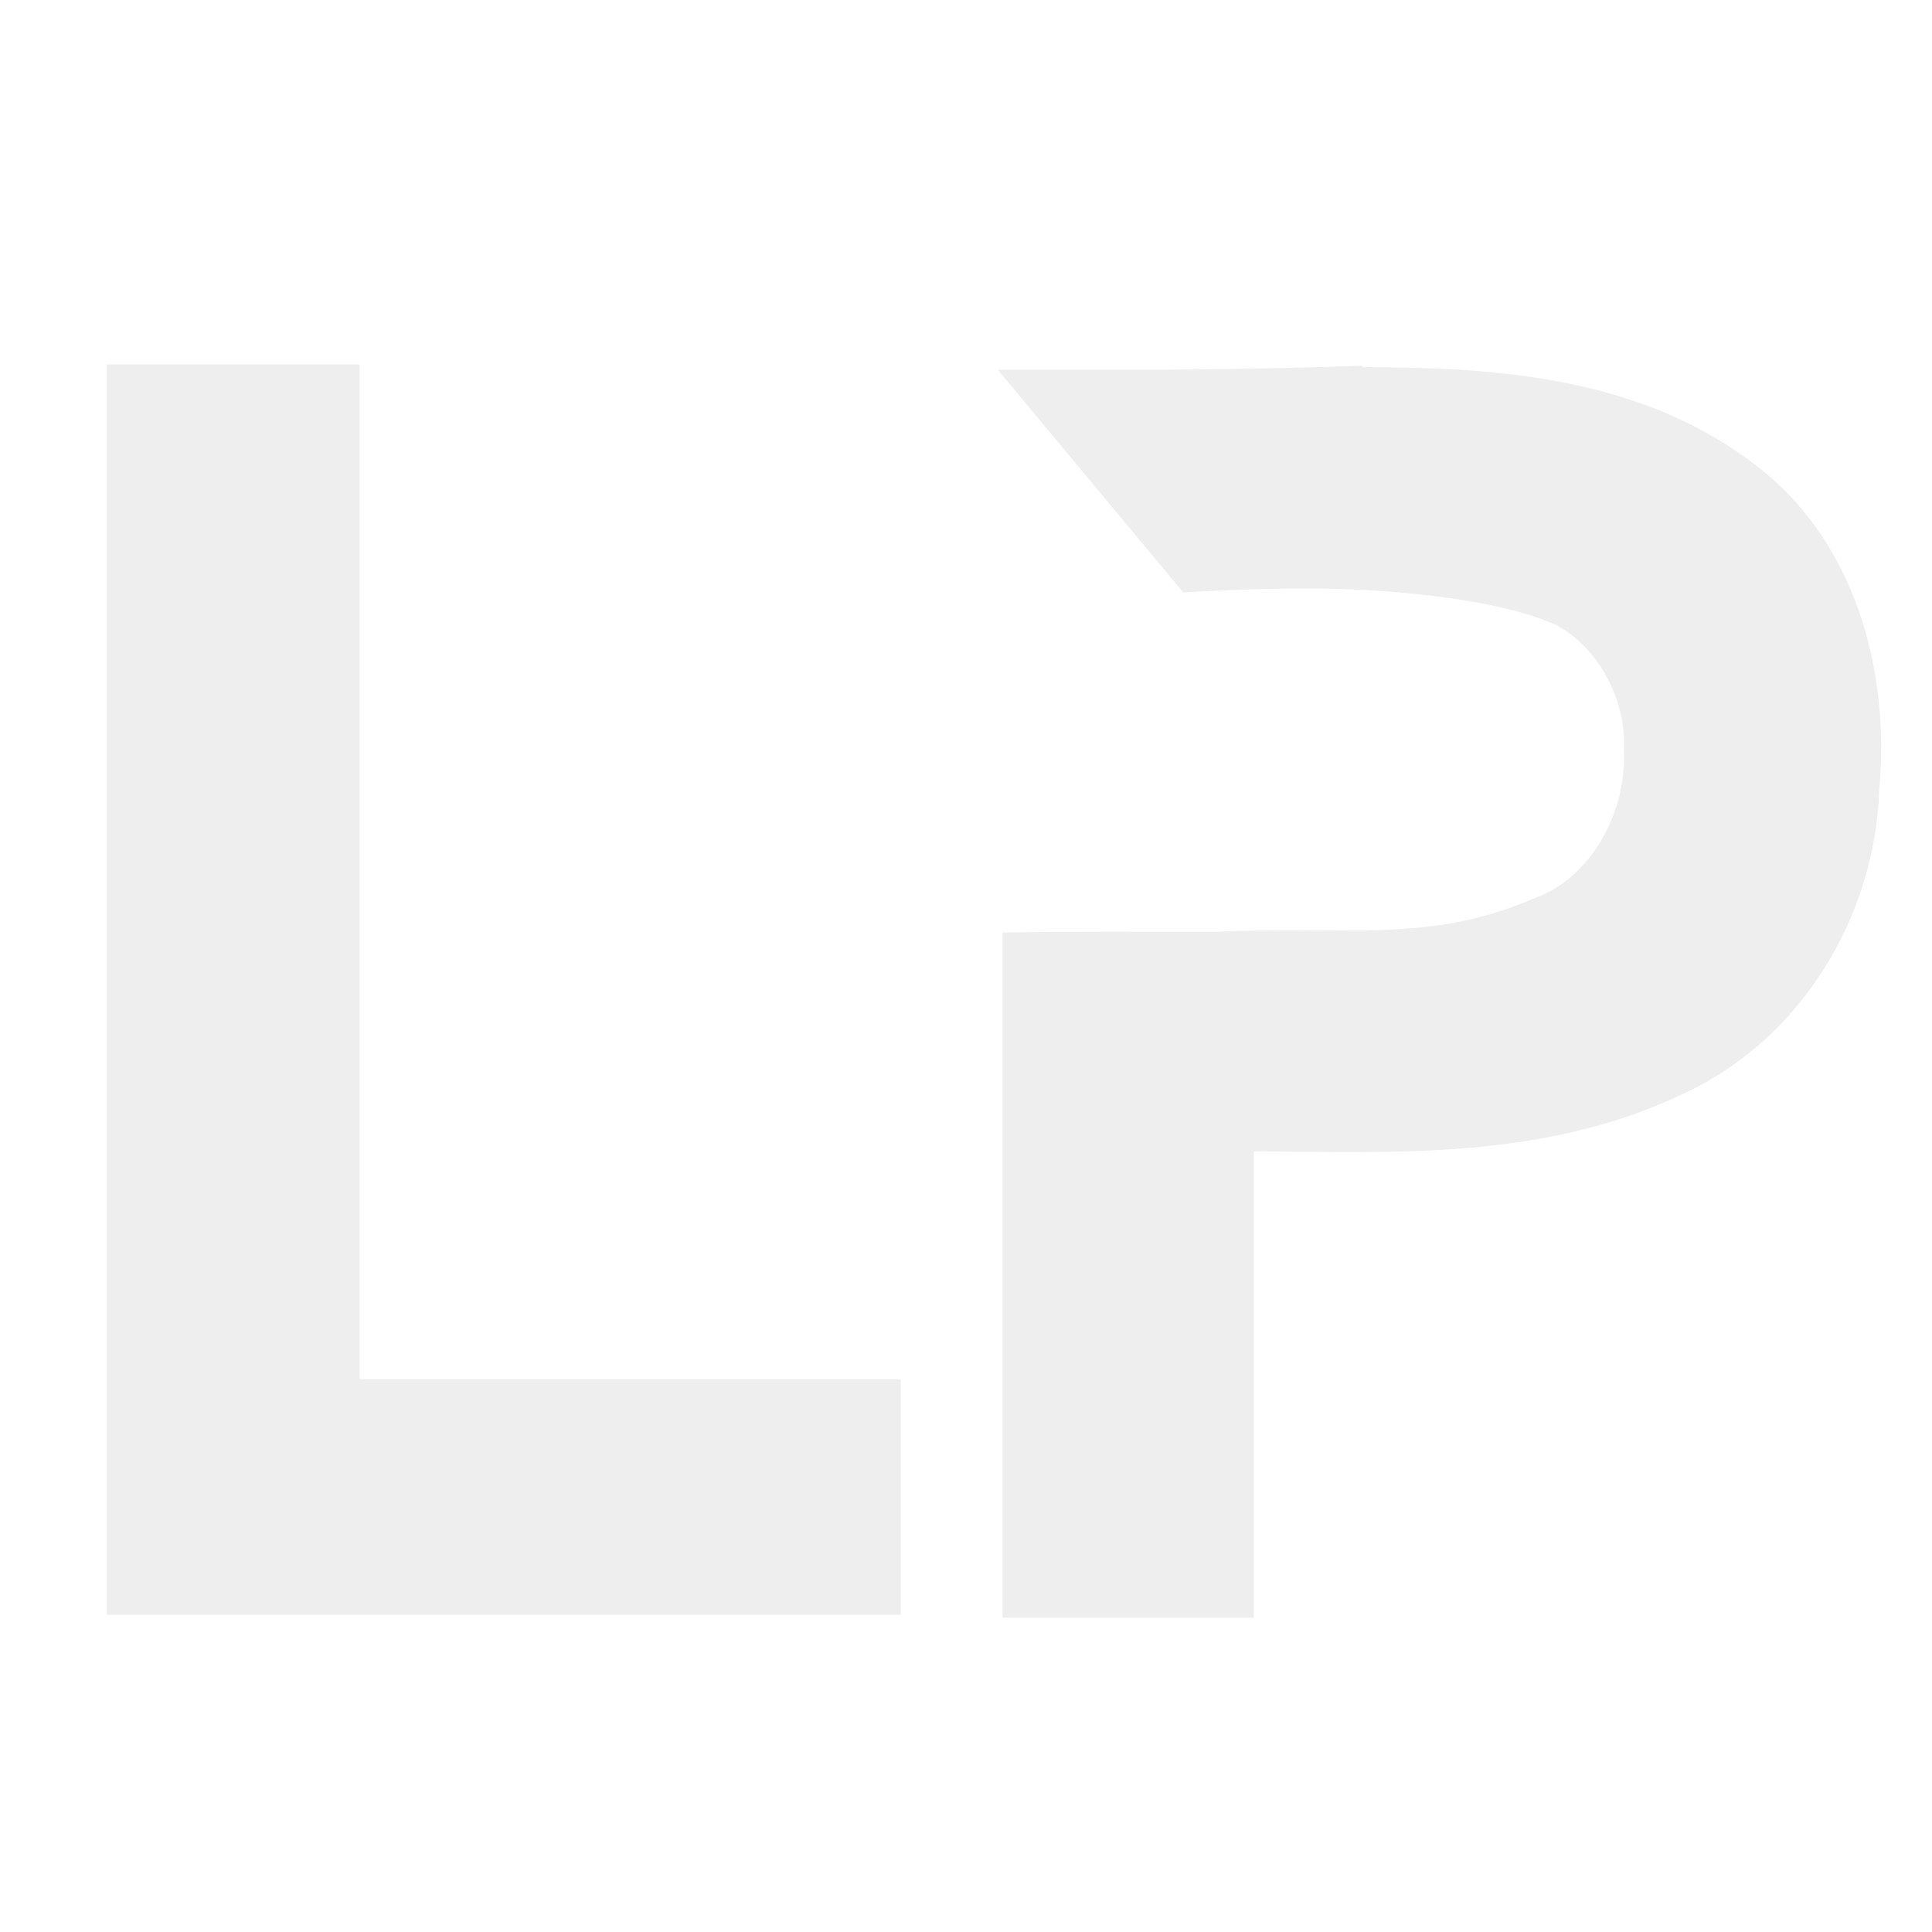
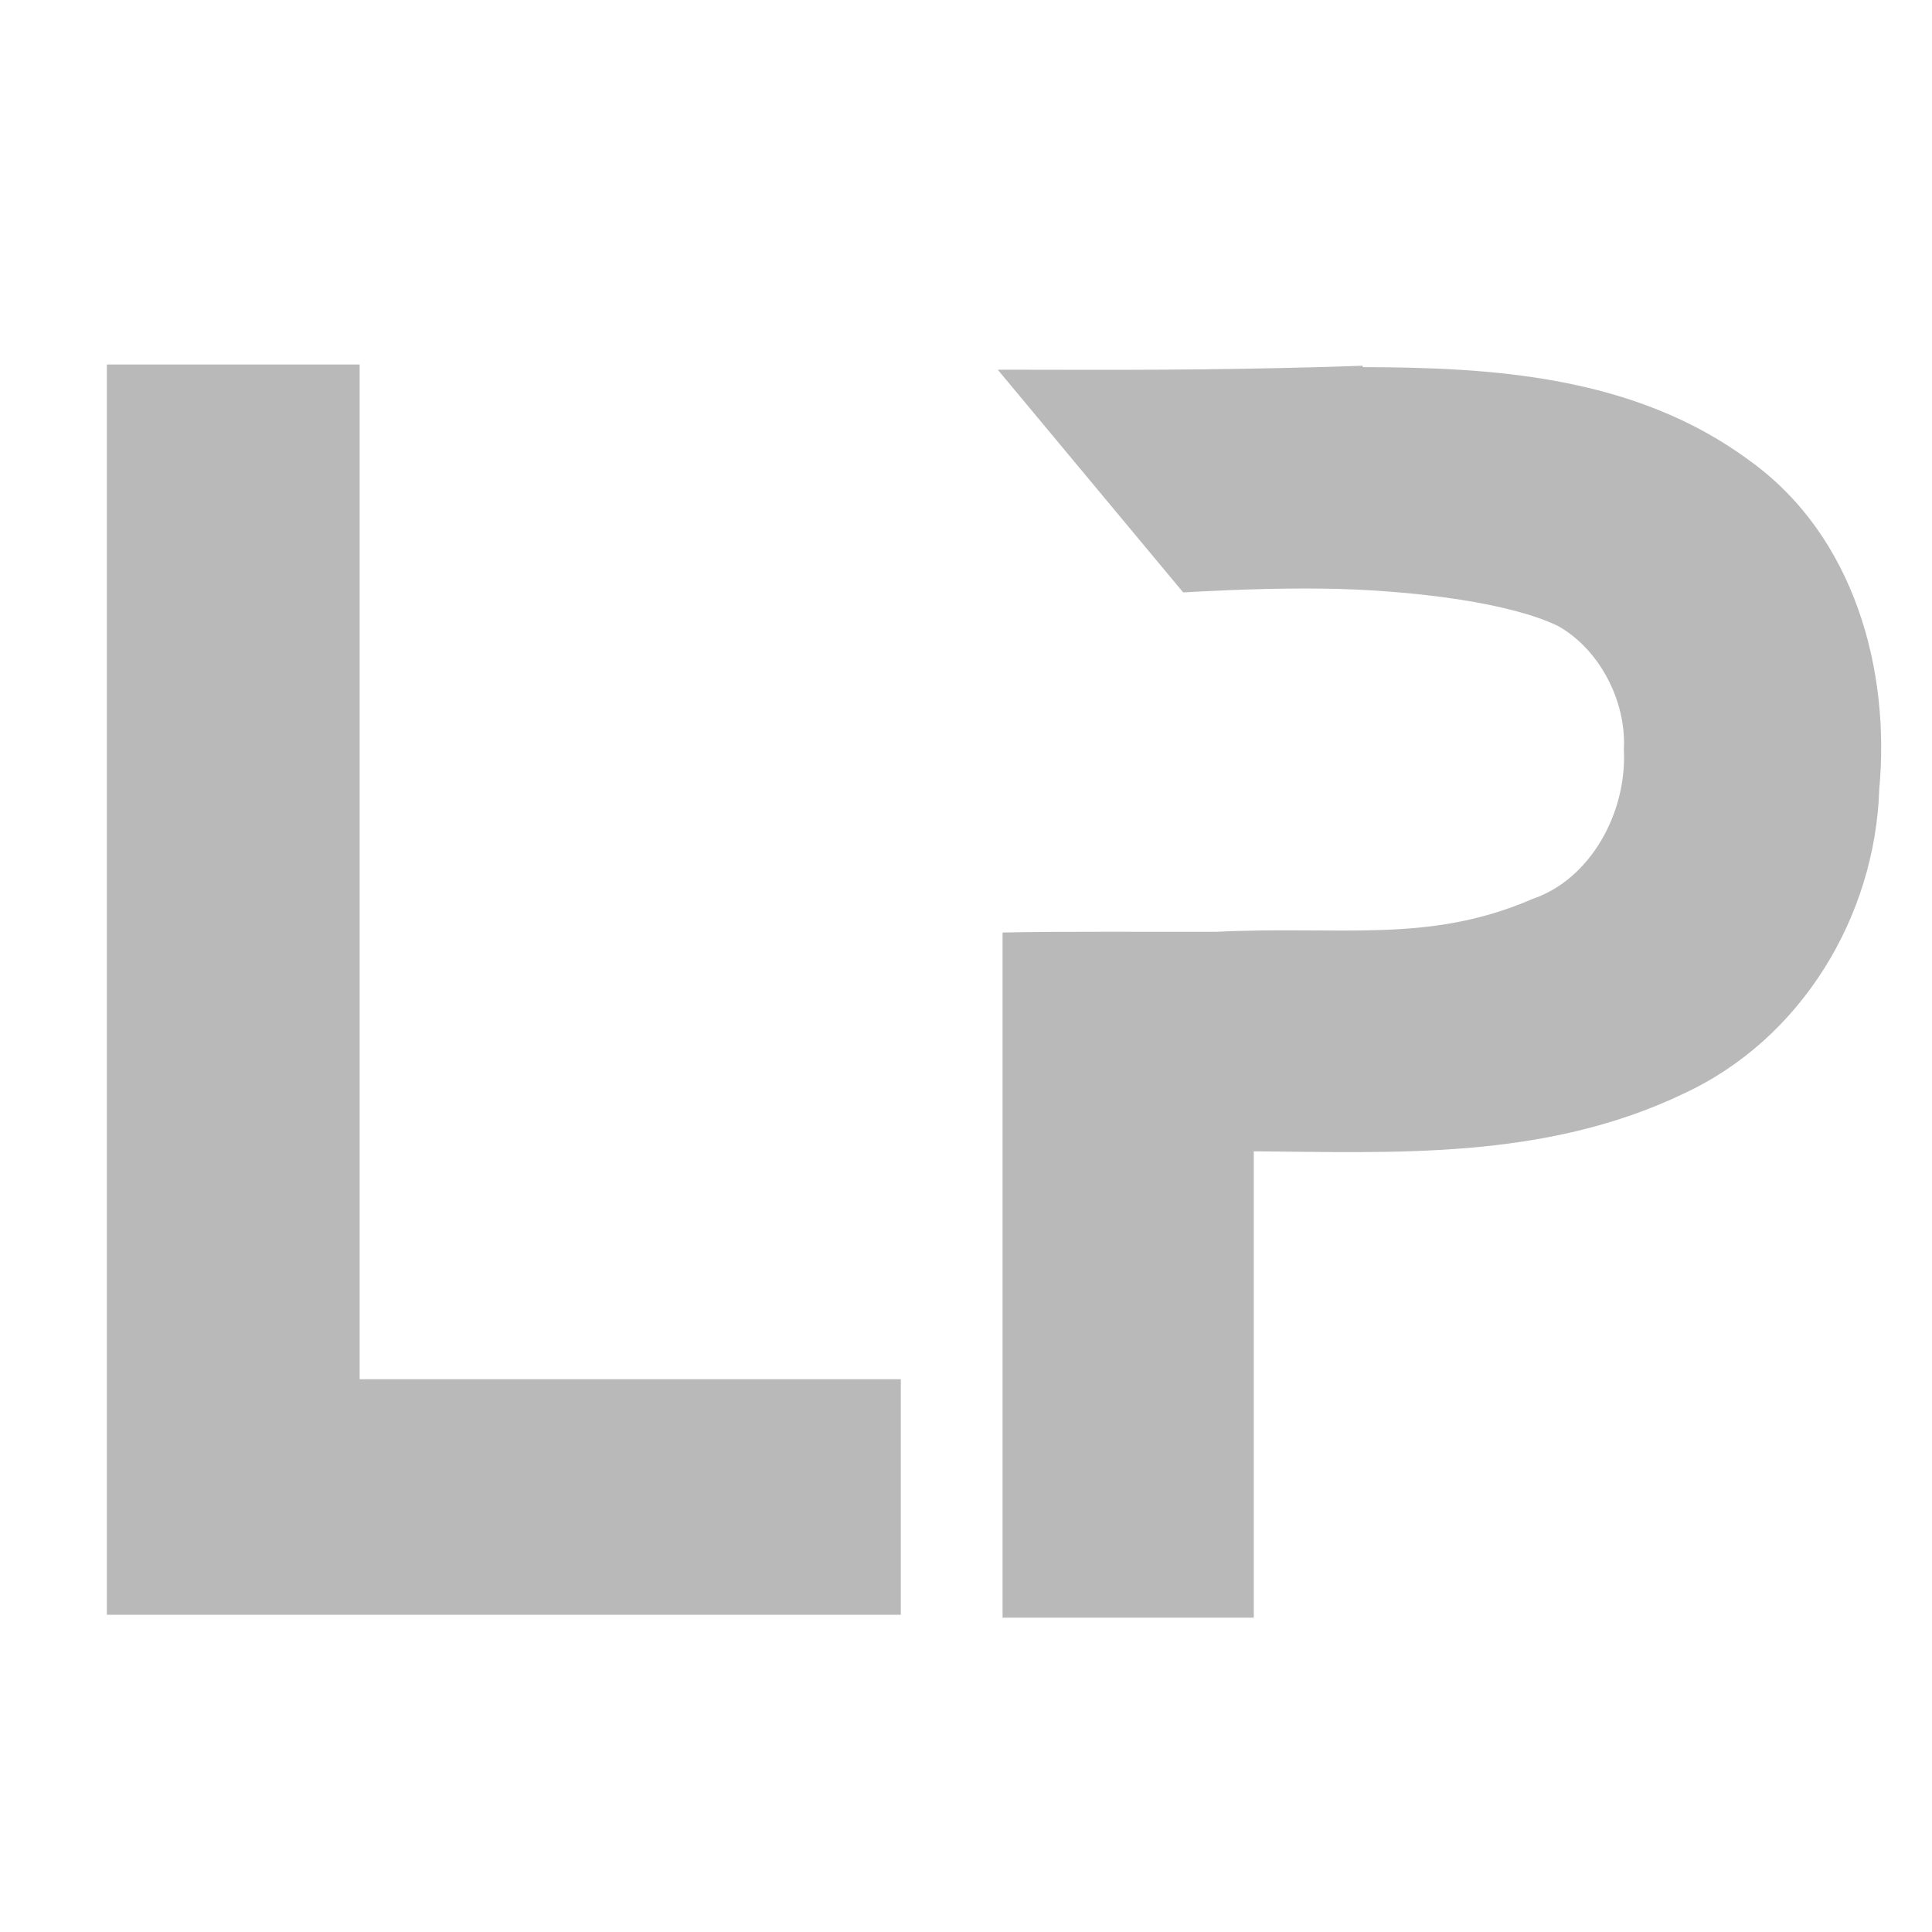
<svg xmlns="http://www.w3.org/2000/svg" width="967.559" height="967.559" viewBox="0 0 256 256" version="1.1" id="svg8">
  <defs id="defs2" />
  <g id="layer1" transform="translate(0,-41)">
    <g style="font-style:normal;font-weight:normal;font-size:40px;line-height:1.25;font-family:sans-serif;letter-spacing:0px;word-spacing:0px;fill:#000000;fill-opacity:1;stroke:none" id="flowRoot891" />
-     <g aria-label="LP" style="font-style:normal;font-variant:normal;font-weight:bold;font-stretch:normal;font-size:236.447px;line-height:1.25;font-family:'Takao Pゴシック';-inkscape-font-specification:'Takao Pゴシック Bold';letter-spacing:0px;word-spacing:0px;fill:#f5f5f5;fill-opacity:1;stroke:#d1d1d1;stroke-width:11.17;stroke-opacity:1;stroke-miterlimit:4;stroke-dasharray:none" id="text901" transform="matrix(0.8937204,0,0,0.8937204,13.85854,21.8385)">
-       <path style="color:#000000;font-style:normal;font-variant:normal;font-weight:bold;font-stretch:normal;font-size:medium;line-height:1.25;font-family:'Takao Pゴシック';-inkscape-font-specification:'Takao Pゴシック Bold';font-variant-ligatures:normal;font-variant-position:normal;font-variant-caps:normal;font-variant-numeric:normal;font-variant-alternates:normal;font-feature-settings:normal;text-indent:0;text-align:start;text-decoration:none;text-decoration-line:none;text-decoration-style:solid;text-decoration-color:#000000;letter-spacing:0px;word-spacing:0px;text-transform:none;writing-mode:lr-tb;direction:ltr;text-orientation:mixed;dominant-baseline:auto;baseline-shift:baseline;text-anchor:start;white-space:normal;shape-padding:0;clip-rule:nonzero;display:inline;overflow:visible;visibility:visible;opacity:1;isolation:auto;mix-blend-mode:normal;color-interpolation:sRGB;color-interpolation-filters:linearRGB;solid-color:#000000;solid-opacity:1;vector-effect:none;fill:#eeeeee;fill-opacity:1;fill-rule:nonzero;stroke:none;stroke-width:11.17;stroke-linecap:butt;stroke-linejoin:miter;stroke-miterlimit:4;stroke-dasharray:none;stroke-dashoffset:0;stroke-opacity:1;color-rendering:auto;image-rendering:auto;shape-rendering:auto;text-rendering:auto;enable-background:accumulate" d="m 186.525,75.665 -5.77,0.189 c -18.926,0.499 -29.403,0.425 -48.334,0.396 l 27.493,33.021 c 8.729,-0.491 16.469,-0.698 23.395,-0.504 11.494,0.357 25.142,2.065 32.215,5.504 6.107,3.446 10.057,11.047 9.734,18.113 l -0.01,0.24 0.01,0.242 c 0.374,9.159 -4.956,18.827 -13.35,21.783 l -0.178,0.062 -0.172,0.074 c -15.369,6.604 -28.156,3.889 -46.799,4.807 l 0.203,-0.006 c -10.784,0.042 -21.18,-0.088 -31.826,0.11 v 101.582 h 37.246 v -69.139 c 20.561,0.131 42.997,1.378 63.742,-8.559 17.497,-8.106 28.394,-26.317 28.992,-45.137 C 264.751,120.94 259.559,101.001 243.9,89.741 226.757,77.024 205.356,75.922 186.525,75.87 Z M 0.336,75.484 V 260.857 H 118.051 v -34.938 H 37.812 V 75.484 Z" id="path908" />
+     <g aria-label="LP" style="font-style:normal;font-variant:normal;font-weight:bold;font-stretch:normal;font-size:236.447px;line-height:1.25;font-family:'Takao Pゴシック';-inkscape-font-specification:'Takao Pゴシック Bold';letter-spacing:0px;word-spacing:0px;fill:#b9b9b9;fill-opacity:1;stroke:#d1d1d1;stroke-width:11.17;stroke-opacity:1;stroke-miterlimit:4;stroke-dasharray:none" id="text901" transform="matrix(0.8937204,0,0,0.8937204,13.85854,21.8385)">
+       <path style="color:#000000;font-style:normal;font-variant:normal;font-weight:bold;font-stretch:normal;font-size:medium;line-height:1.25;font-family:'Takao Pゴシック';-inkscape-font-specification:'Takao Pゴシック Bold';font-variant-ligatures:normal;font-variant-position:normal;font-variant-caps:normal;font-variant-numeric:normal;font-variant-alternates:normal;font-feature-settings:normal;text-indent:0;text-align:start;text-decoration:none;text-decoration-line:none;text-decoration-style:solid;text-decoration-color:#000000;letter-spacing:0px;word-spacing:0px;text-transform:none;writing-mode:lr-tb;direction:ltr;text-orientation:mixed;dominant-baseline:auto;baseline-shift:baseline;text-anchor:start;white-space:normal;shape-padding:0;clip-rule:nonzero;display:inline;overflow:visible;visibility:visible;opacity:1;isolation:auto;mix-blend-mode:normal;color-interpolation:sRGB;color-interpolation-filters:linearRGB;solid-color:#000000;solid-opacity:1;vector-effect:none;fill:#b9b9b9;fill-opacity:1;fill-rule:nonzero;stroke:none;stroke-width:11.17;stroke-linecap:butt;stroke-linejoin:miter;stroke-miterlimit:4;stroke-dasharray:none;stroke-dashoffset:0;stroke-opacity:1;color-rendering:auto;image-rendering:auto;shape-rendering:auto;text-rendering:auto;enable-background:accumulate" d="m 186.525,75.665 -5.77,0.189 c -18.926,0.499 -29.403,0.425 -48.334,0.396 l 27.493,33.021 c 8.729,-0.491 16.469,-0.698 23.395,-0.504 11.494,0.357 25.142,2.065 32.215,5.504 6.107,3.446 10.057,11.047 9.734,18.113 l -0.01,0.24 0.01,0.242 c 0.374,9.159 -4.956,18.827 -13.35,21.783 l -0.178,0.062 -0.172,0.074 c -15.369,6.604 -28.156,3.889 -46.799,4.807 l 0.203,-0.006 c -10.784,0.042 -21.18,-0.088 -31.826,0.11 v 101.582 h 37.246 v -69.139 c 20.561,0.131 42.997,1.378 63.742,-8.559 17.497,-8.106 28.394,-26.317 28.992,-45.137 C 264.751,120.94 259.559,101.001 243.9,89.741 226.757,77.024 205.356,75.922 186.525,75.87 Z M 0.336,75.484 V 260.857 H 118.051 v -34.938 H 37.812 V 75.484 Z" id="path908" />
    </g>
  </g>
</svg>
